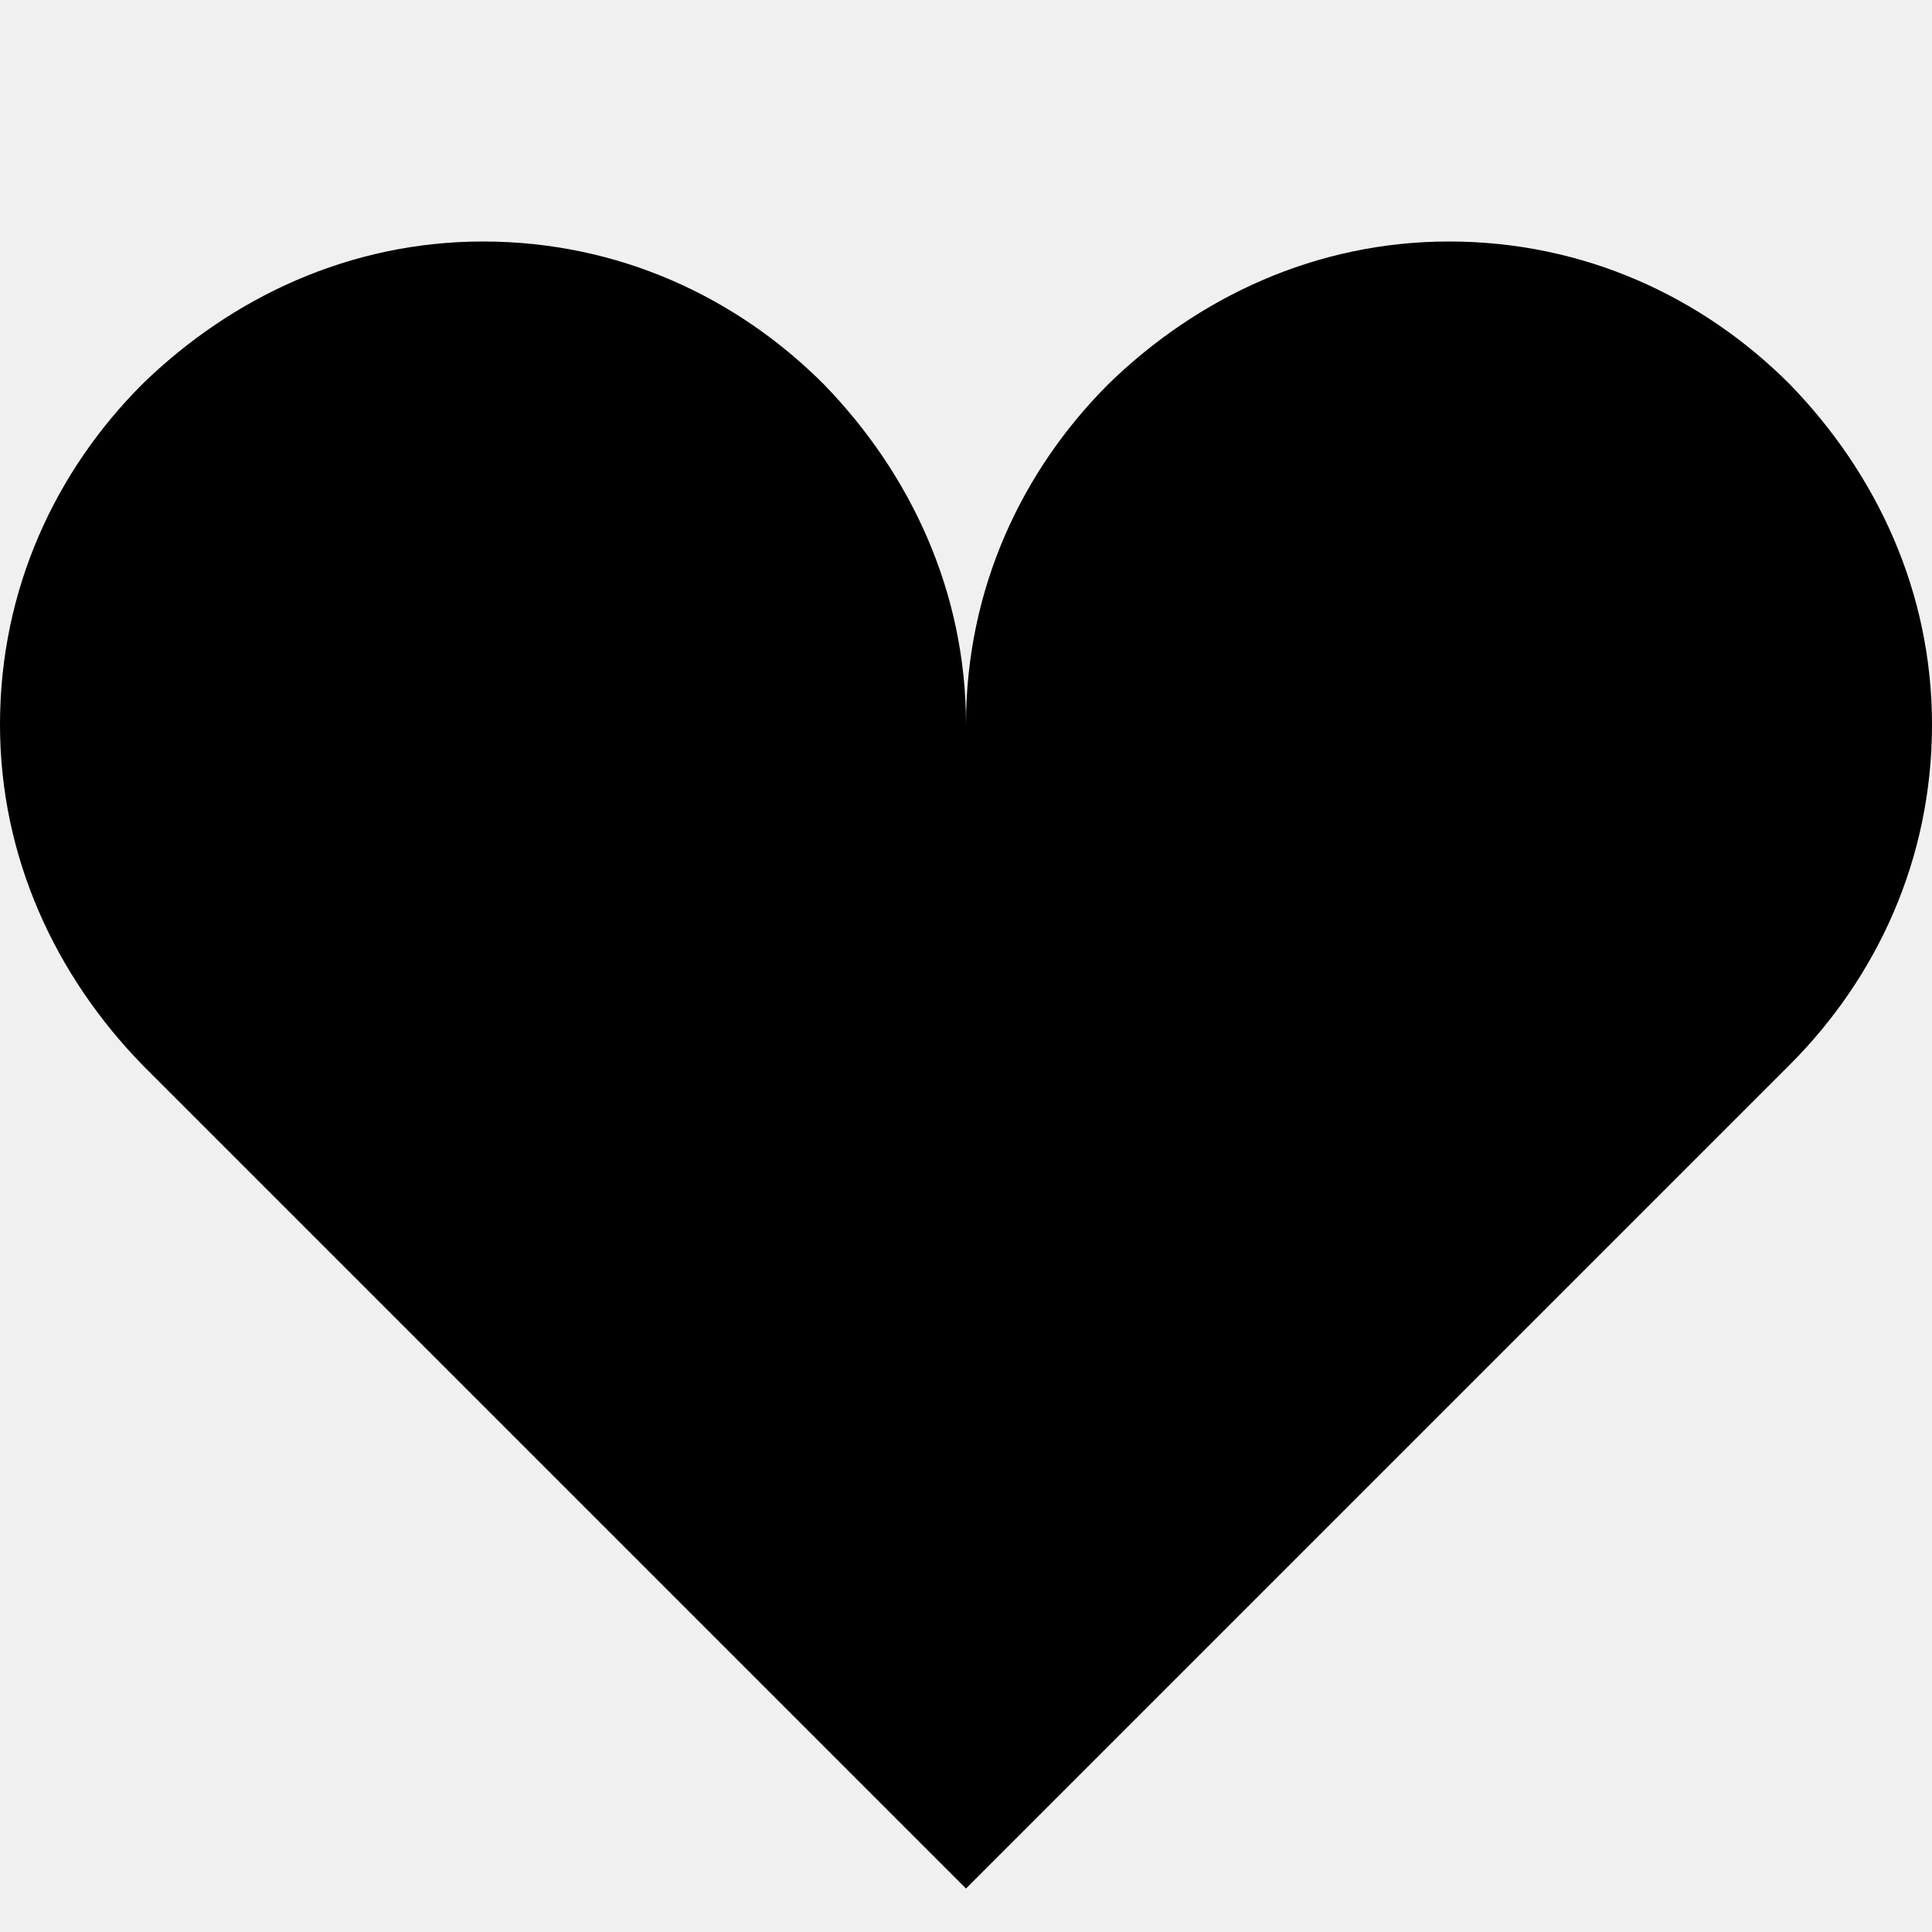
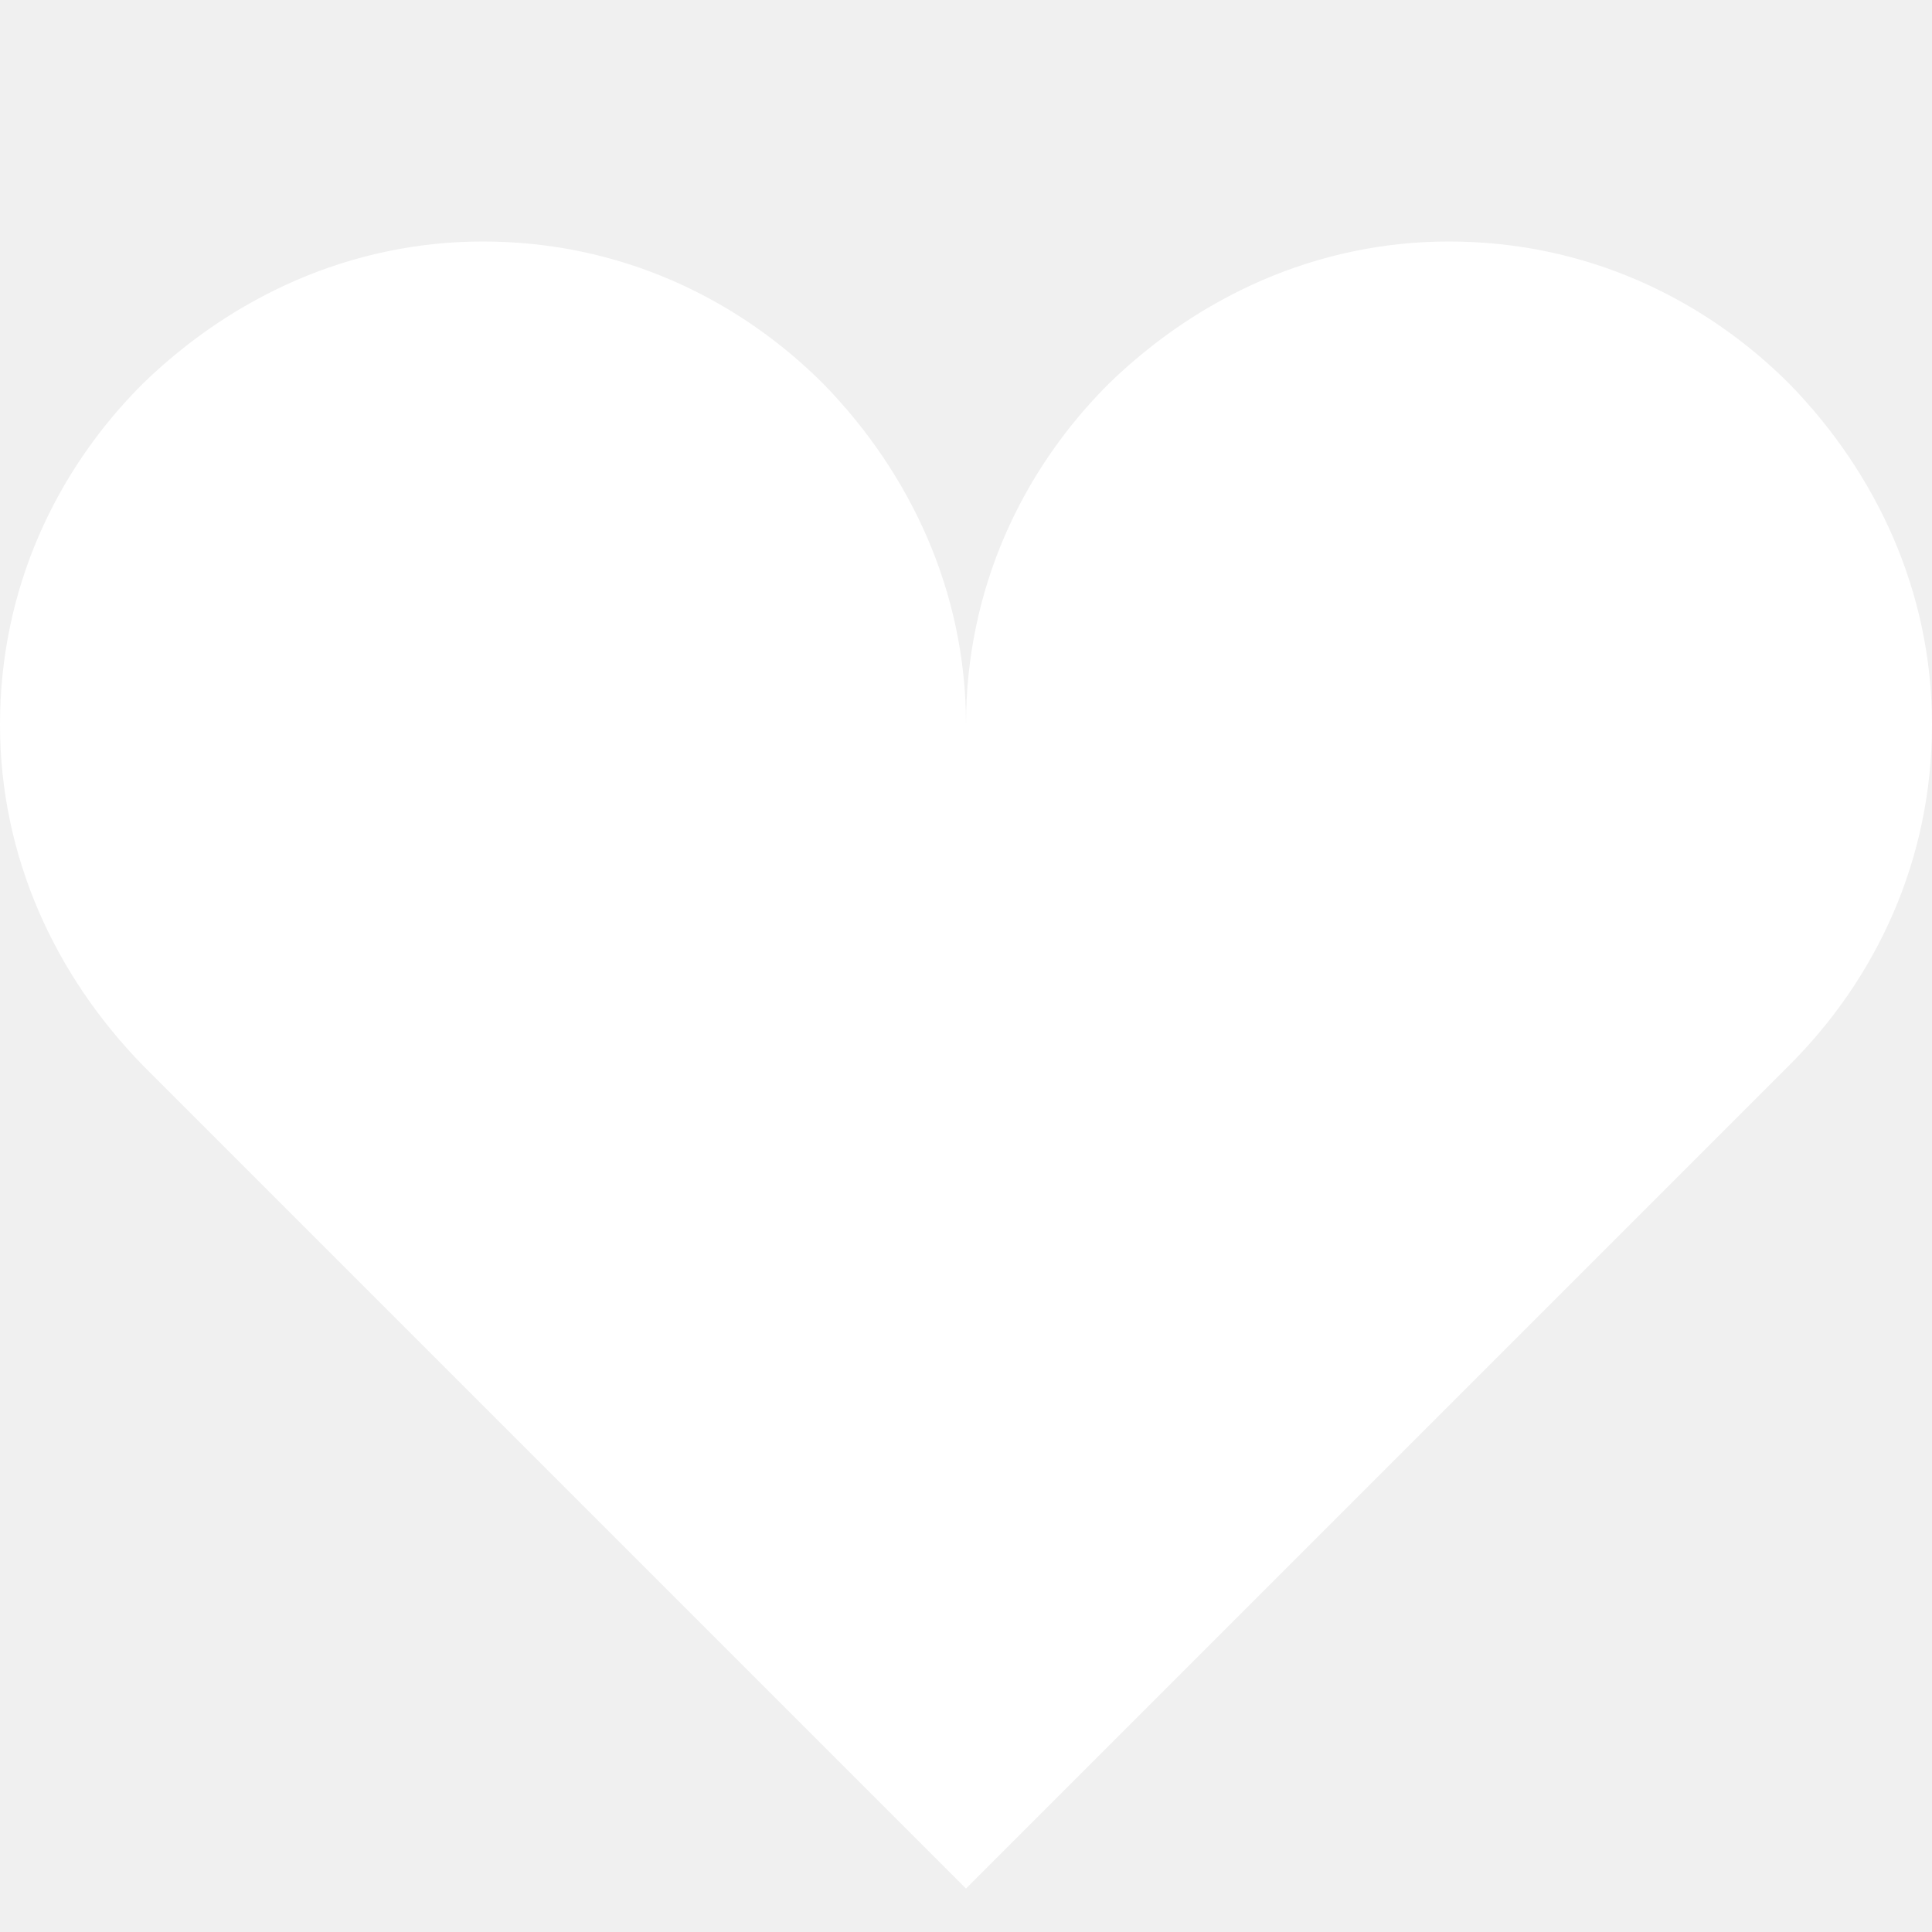
- <svg xmlns="http://www.w3.org/2000/svg" width="8" height="8" viewBox="0 0 8 8">
+ <svg xmlns="http://www.w3.org/2000/svg" width="8" height="8" fill="#fff" viewBox="0 0 8 8">
  <path d="M2 0c-.55 0-1.04.23-1.41.59-.36.36-.59.85-.59 1.41 0 .55.23 1.04.59 1.41l3.41 3.41 3.41-3.41c.36-.36.59-.85.59-1.41 0-.55-.23-1.04-.59-1.41-.36-.36-.85-.59-1.41-.59-.55 0-1.04.23-1.41.59-.36.36-.59.85-.59 1.41 0-.55-.23-1.04-.59-1.41-.36-.36-.85-.59-1.41-.59z" transform="translate(0 1)" />
</svg>
